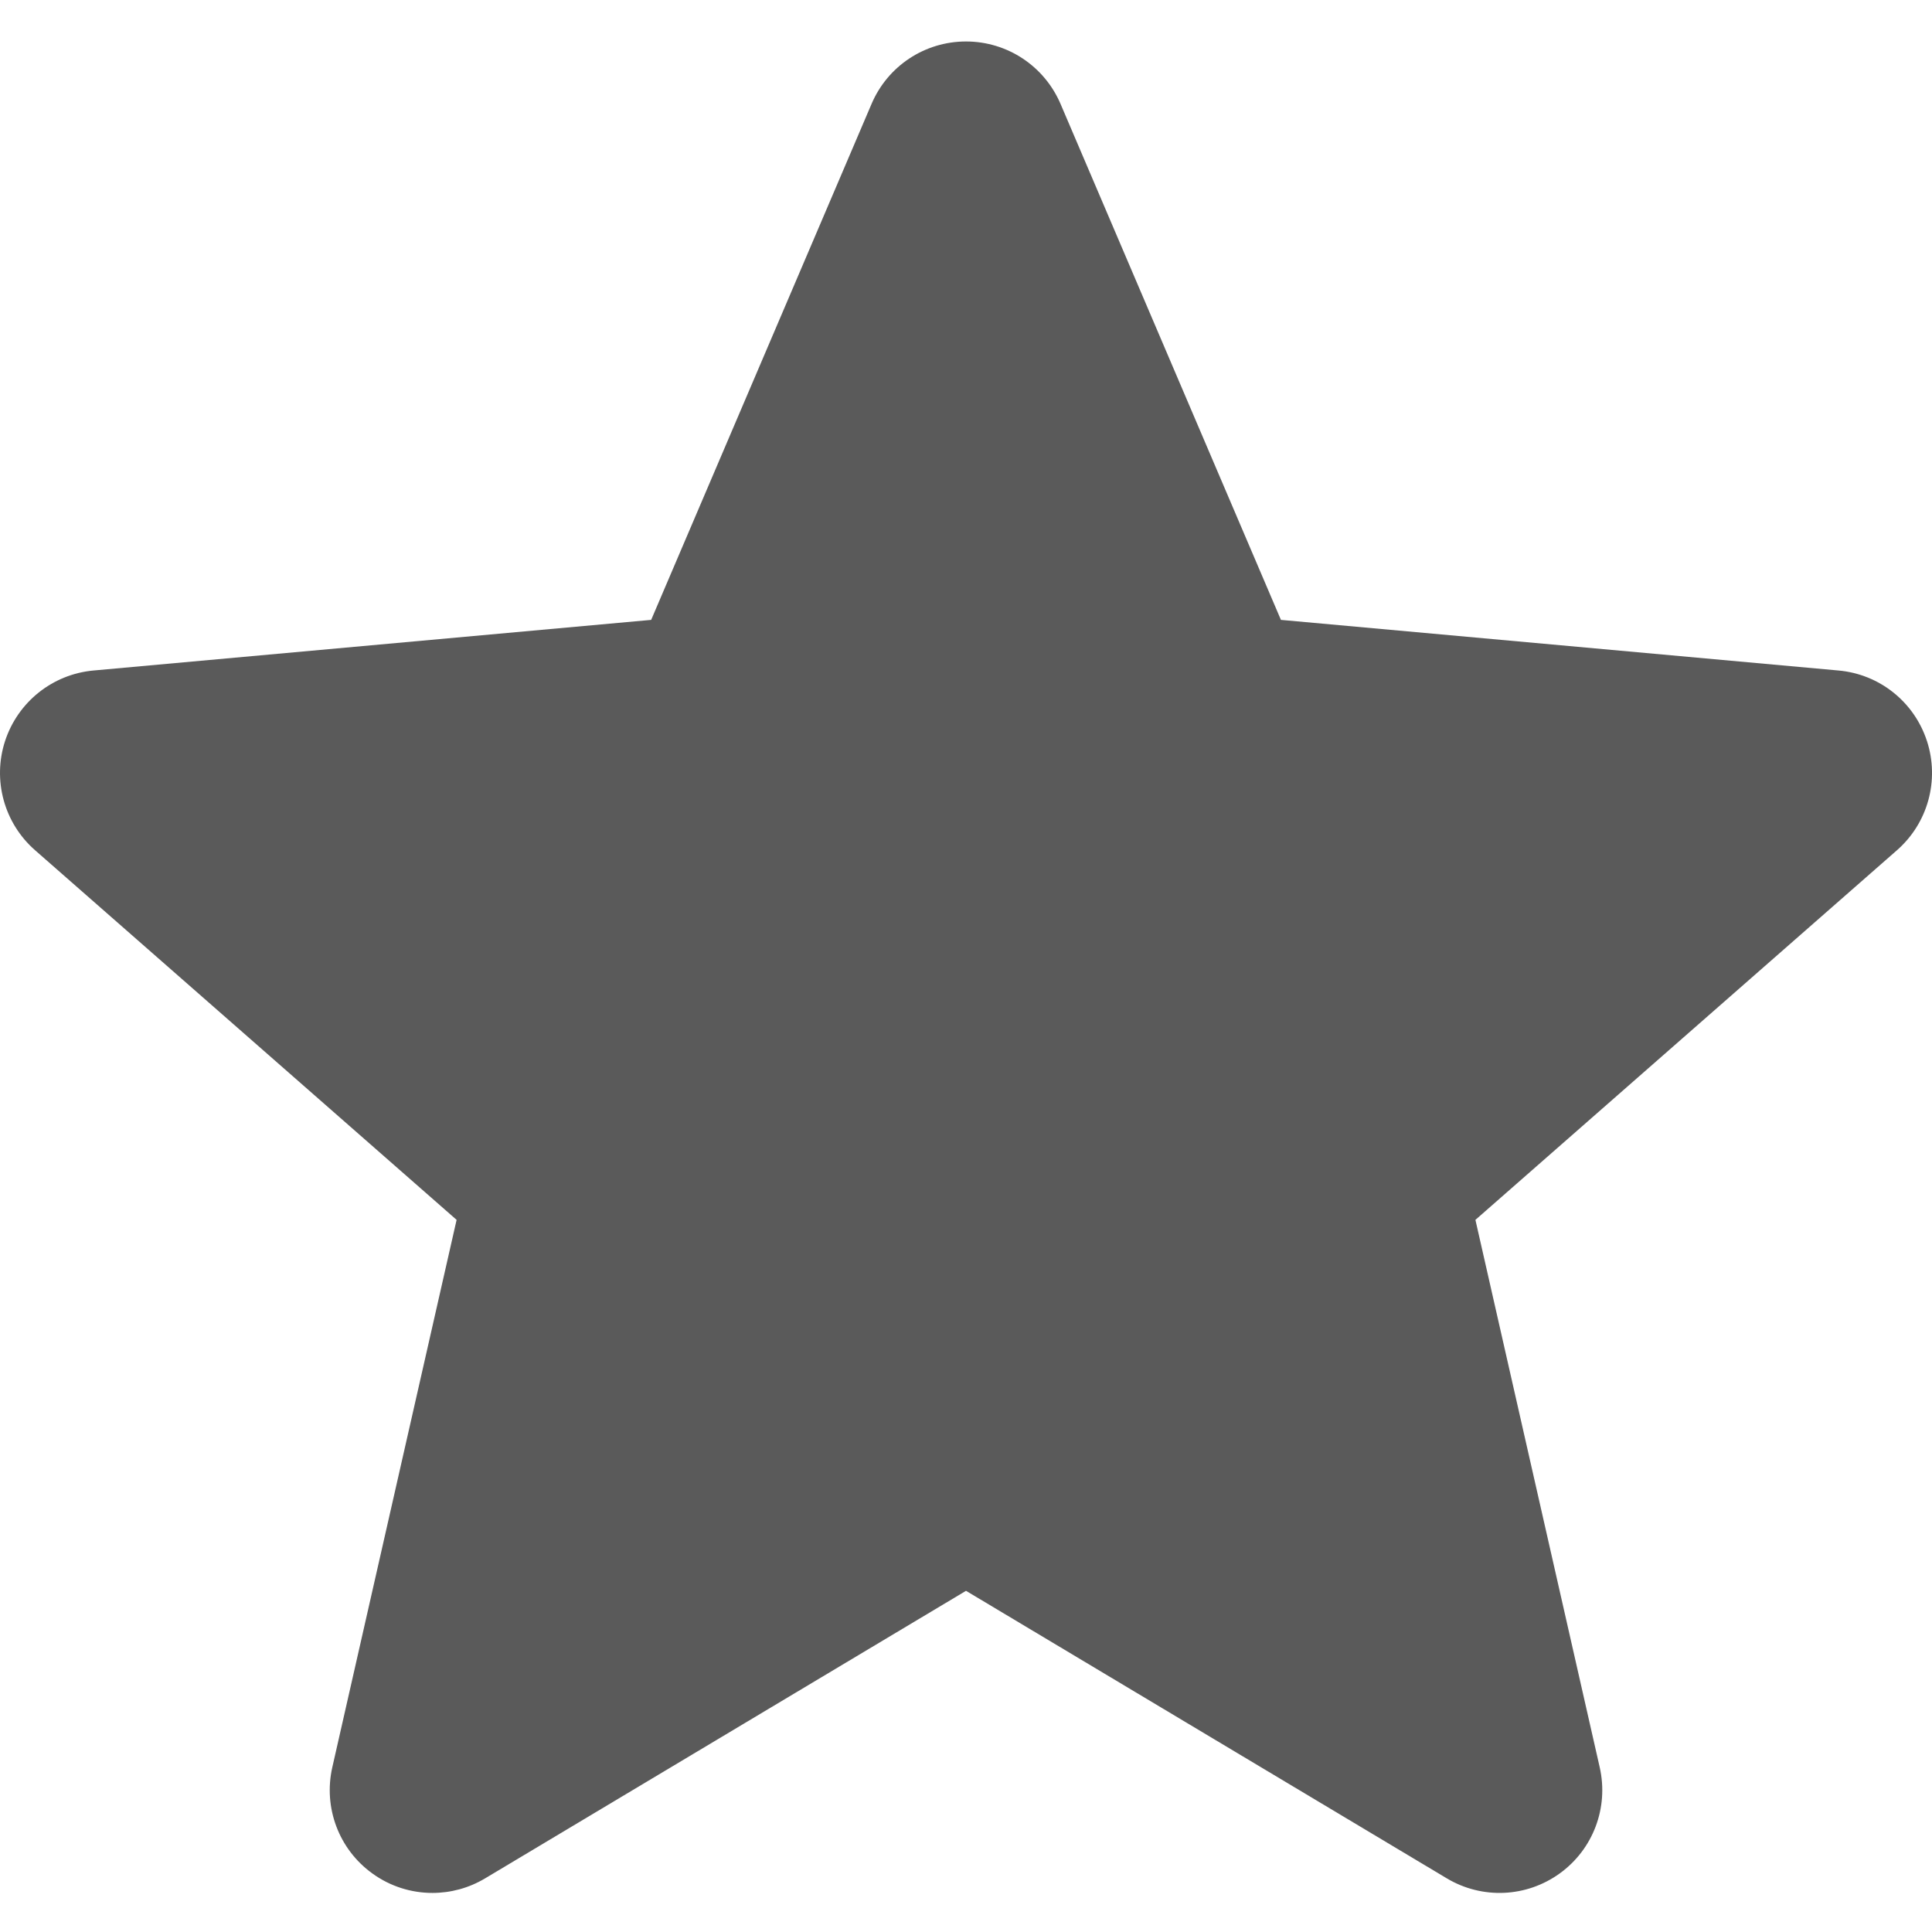
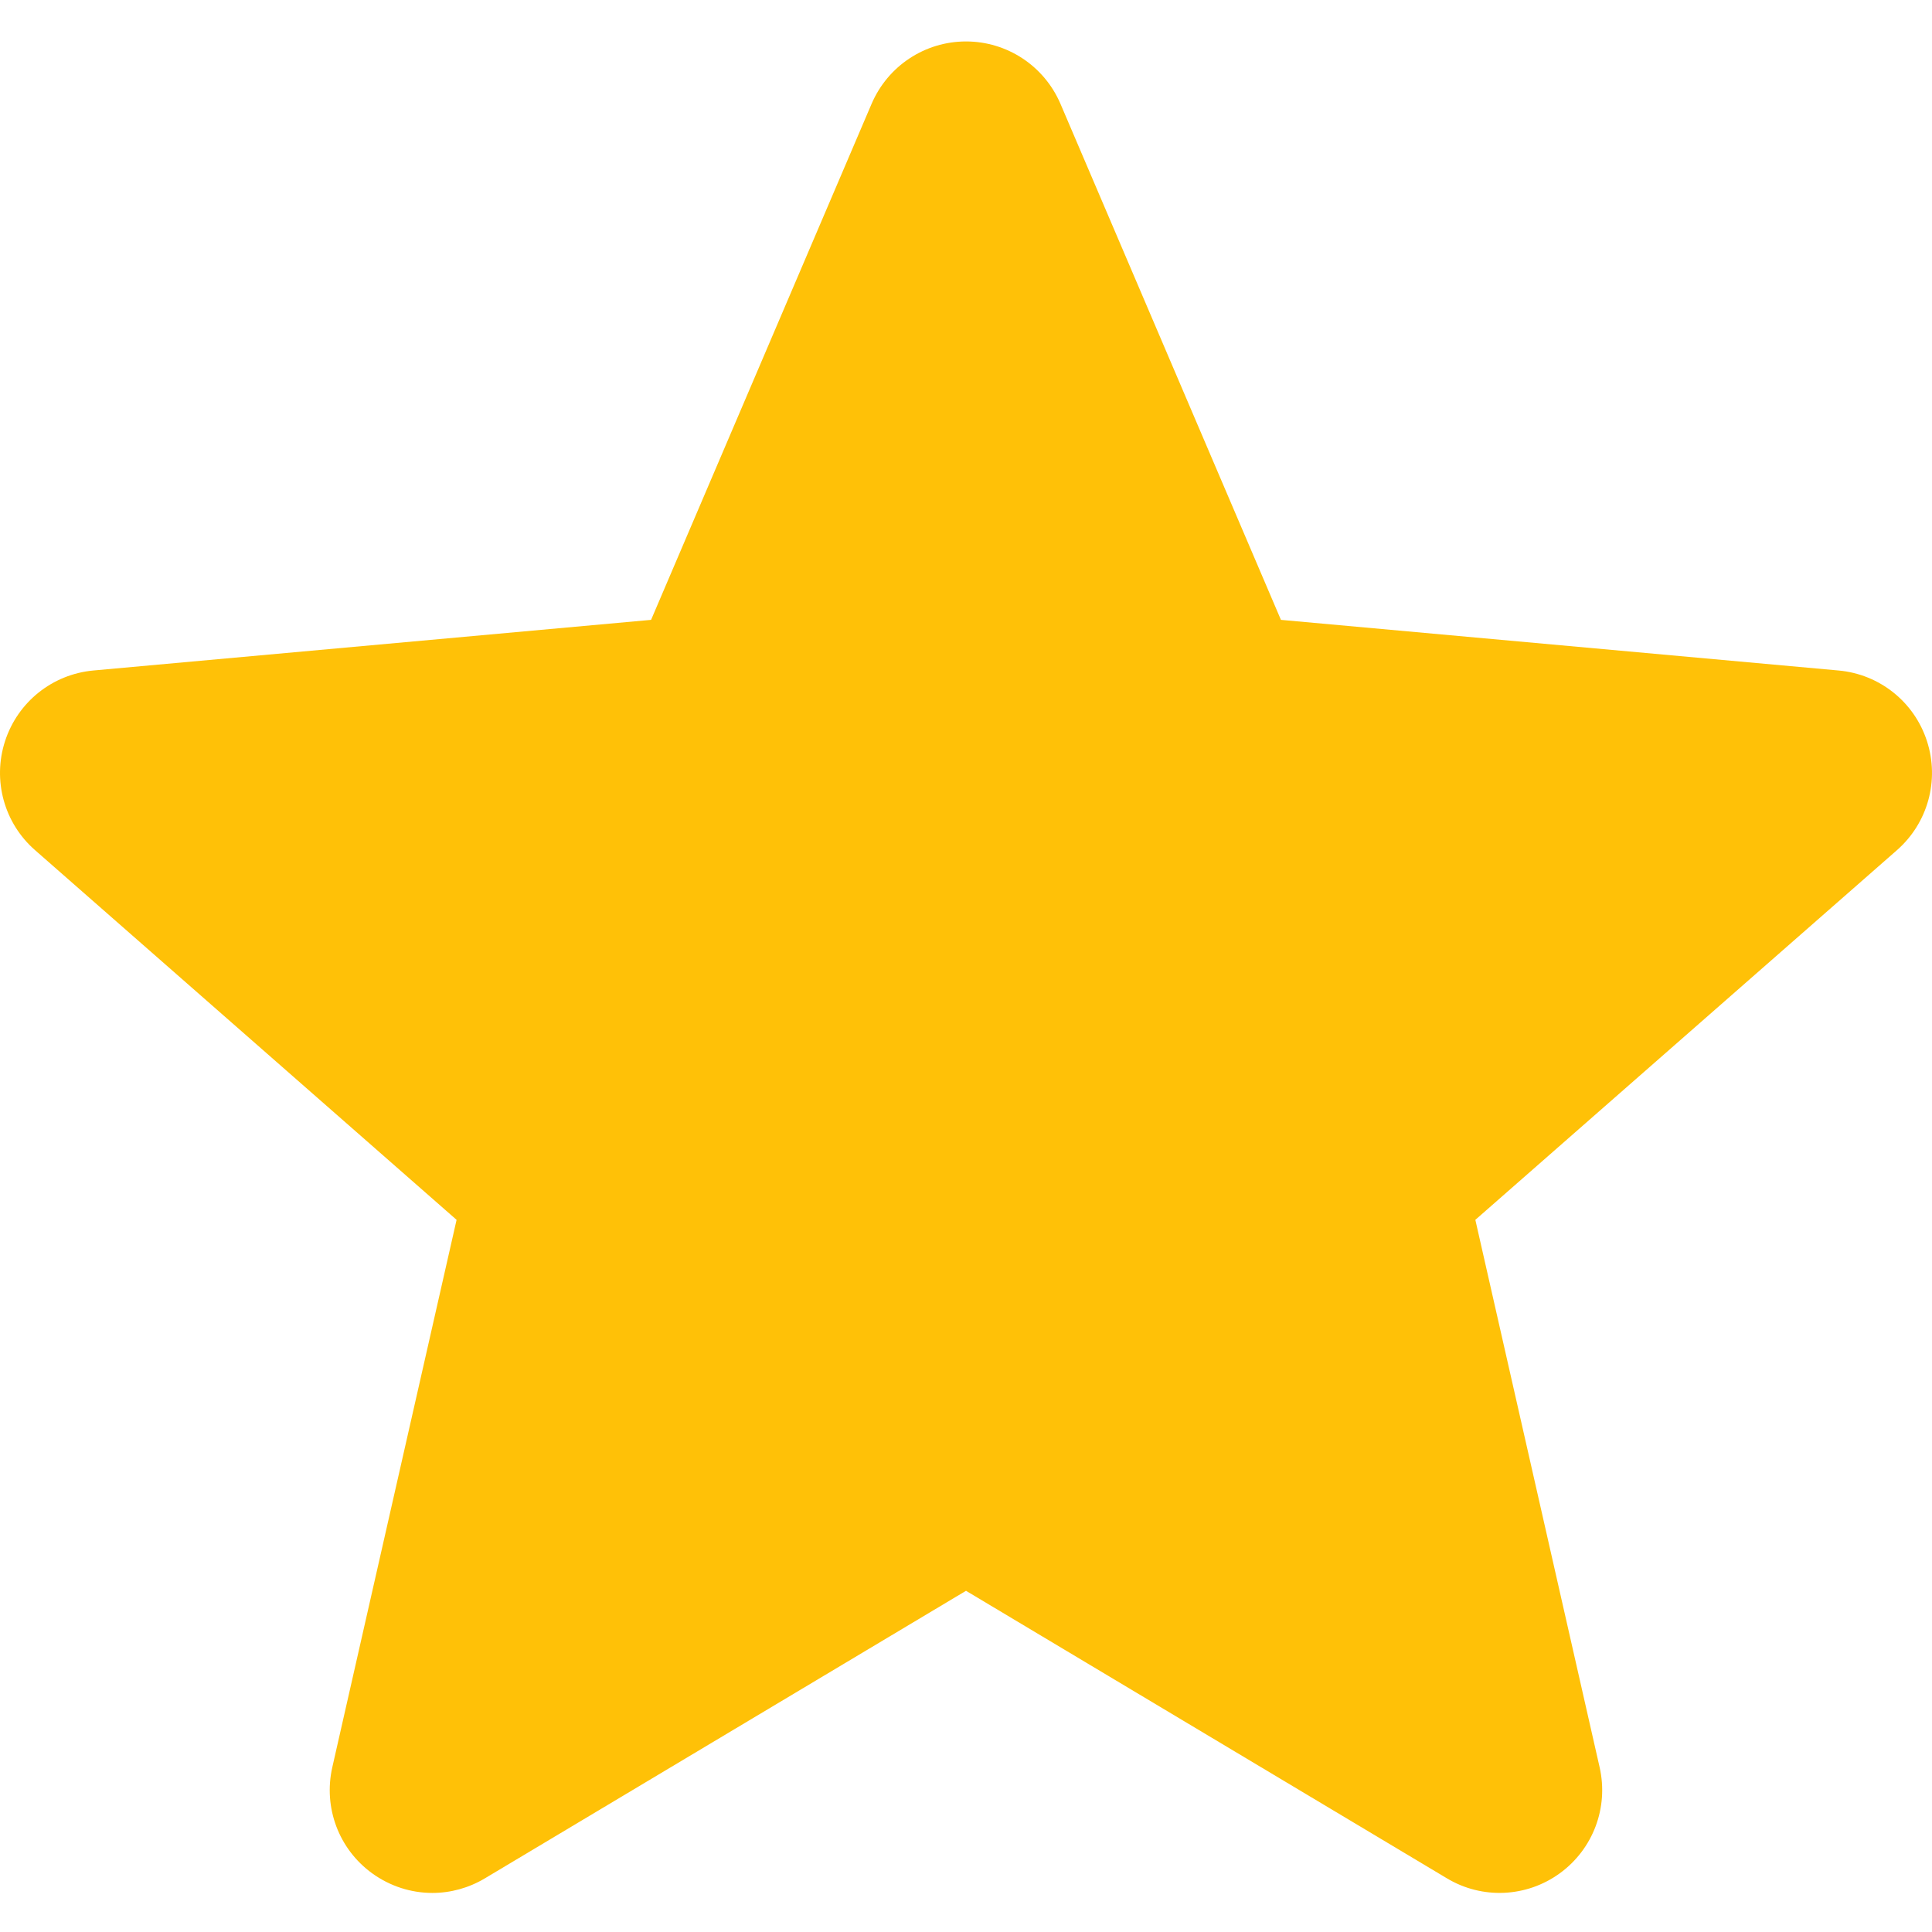
- <svg xmlns="http://www.w3.org/2000/svg" height="511pt" viewBox="0 -10 511.991 511" width="511pt">
-   <path fill="#5a5a5a" d="m510.652 185.883c-3.371-10.367-12.566-17.707-23.402-18.688l-147.797-13.418-58.41-136.75c-4.312-10.047-14.125-16.531-25.047-16.531s-20.738 6.484-25.023 16.531l-58.41 136.75-147.82 13.418c-10.836 1-20.012 8.34-23.402 18.688-3.371 10.367-.258 21.738 7.938 28.926l111.723 97.965-32.941 145.086c-2.41 10.668 1.73 21.699 10.582 28.098 4.758 3.457 10.348 5.184 15.957 5.184 4.82 0 9.645-1.281 13.953-3.859l127.445-76.203 127.422 76.203c9.348 5.586 21.102 5.074 29.934-1.324 8.852-6.398 12.992-17.43 10.582-28.098l-32.941-145.086 111.723-97.965c8.191-7.188 11.309-18.535 7.938-28.926zm-252.203 223.723" />
+ <svg xmlns="http://www.w3.org/2000/svg" height="511pt" viewBox="0 -10 511.987 511" width="511pt">
+   <path d="m510.652 185.902c-3.352-10.367-12.547-17.73-23.426-18.711l-147.773-13.418-58.434-136.77c-4.309-10.023-14.121-16.512-25.023-16.512s-20.715 6.488-25.023 16.535l-58.434 136.746-147.797 13.418c-10.859 1.004-20.031 8.344-23.402 18.711-3.371 10.367-.258 21.738 7.957 28.906l111.699 97.961-32.938 145.09c-2.41 10.668 1.73 21.695 10.582 28.094 4.758 3.438 10.324 5.188 15.938 5.188 4.84 0 9.641-1.305 13.949-3.883l127.469-76.184 127.422 76.184c9.324 5.609 21.078 5.098 29.91-1.305 8.855-6.418 12.992-17.449 10.582-28.094l-32.938-145.09 111.699-97.941c8.215-7.188 11.352-18.539 7.98-28.926zm0 0" fill="#ffc107" />
</svg>
